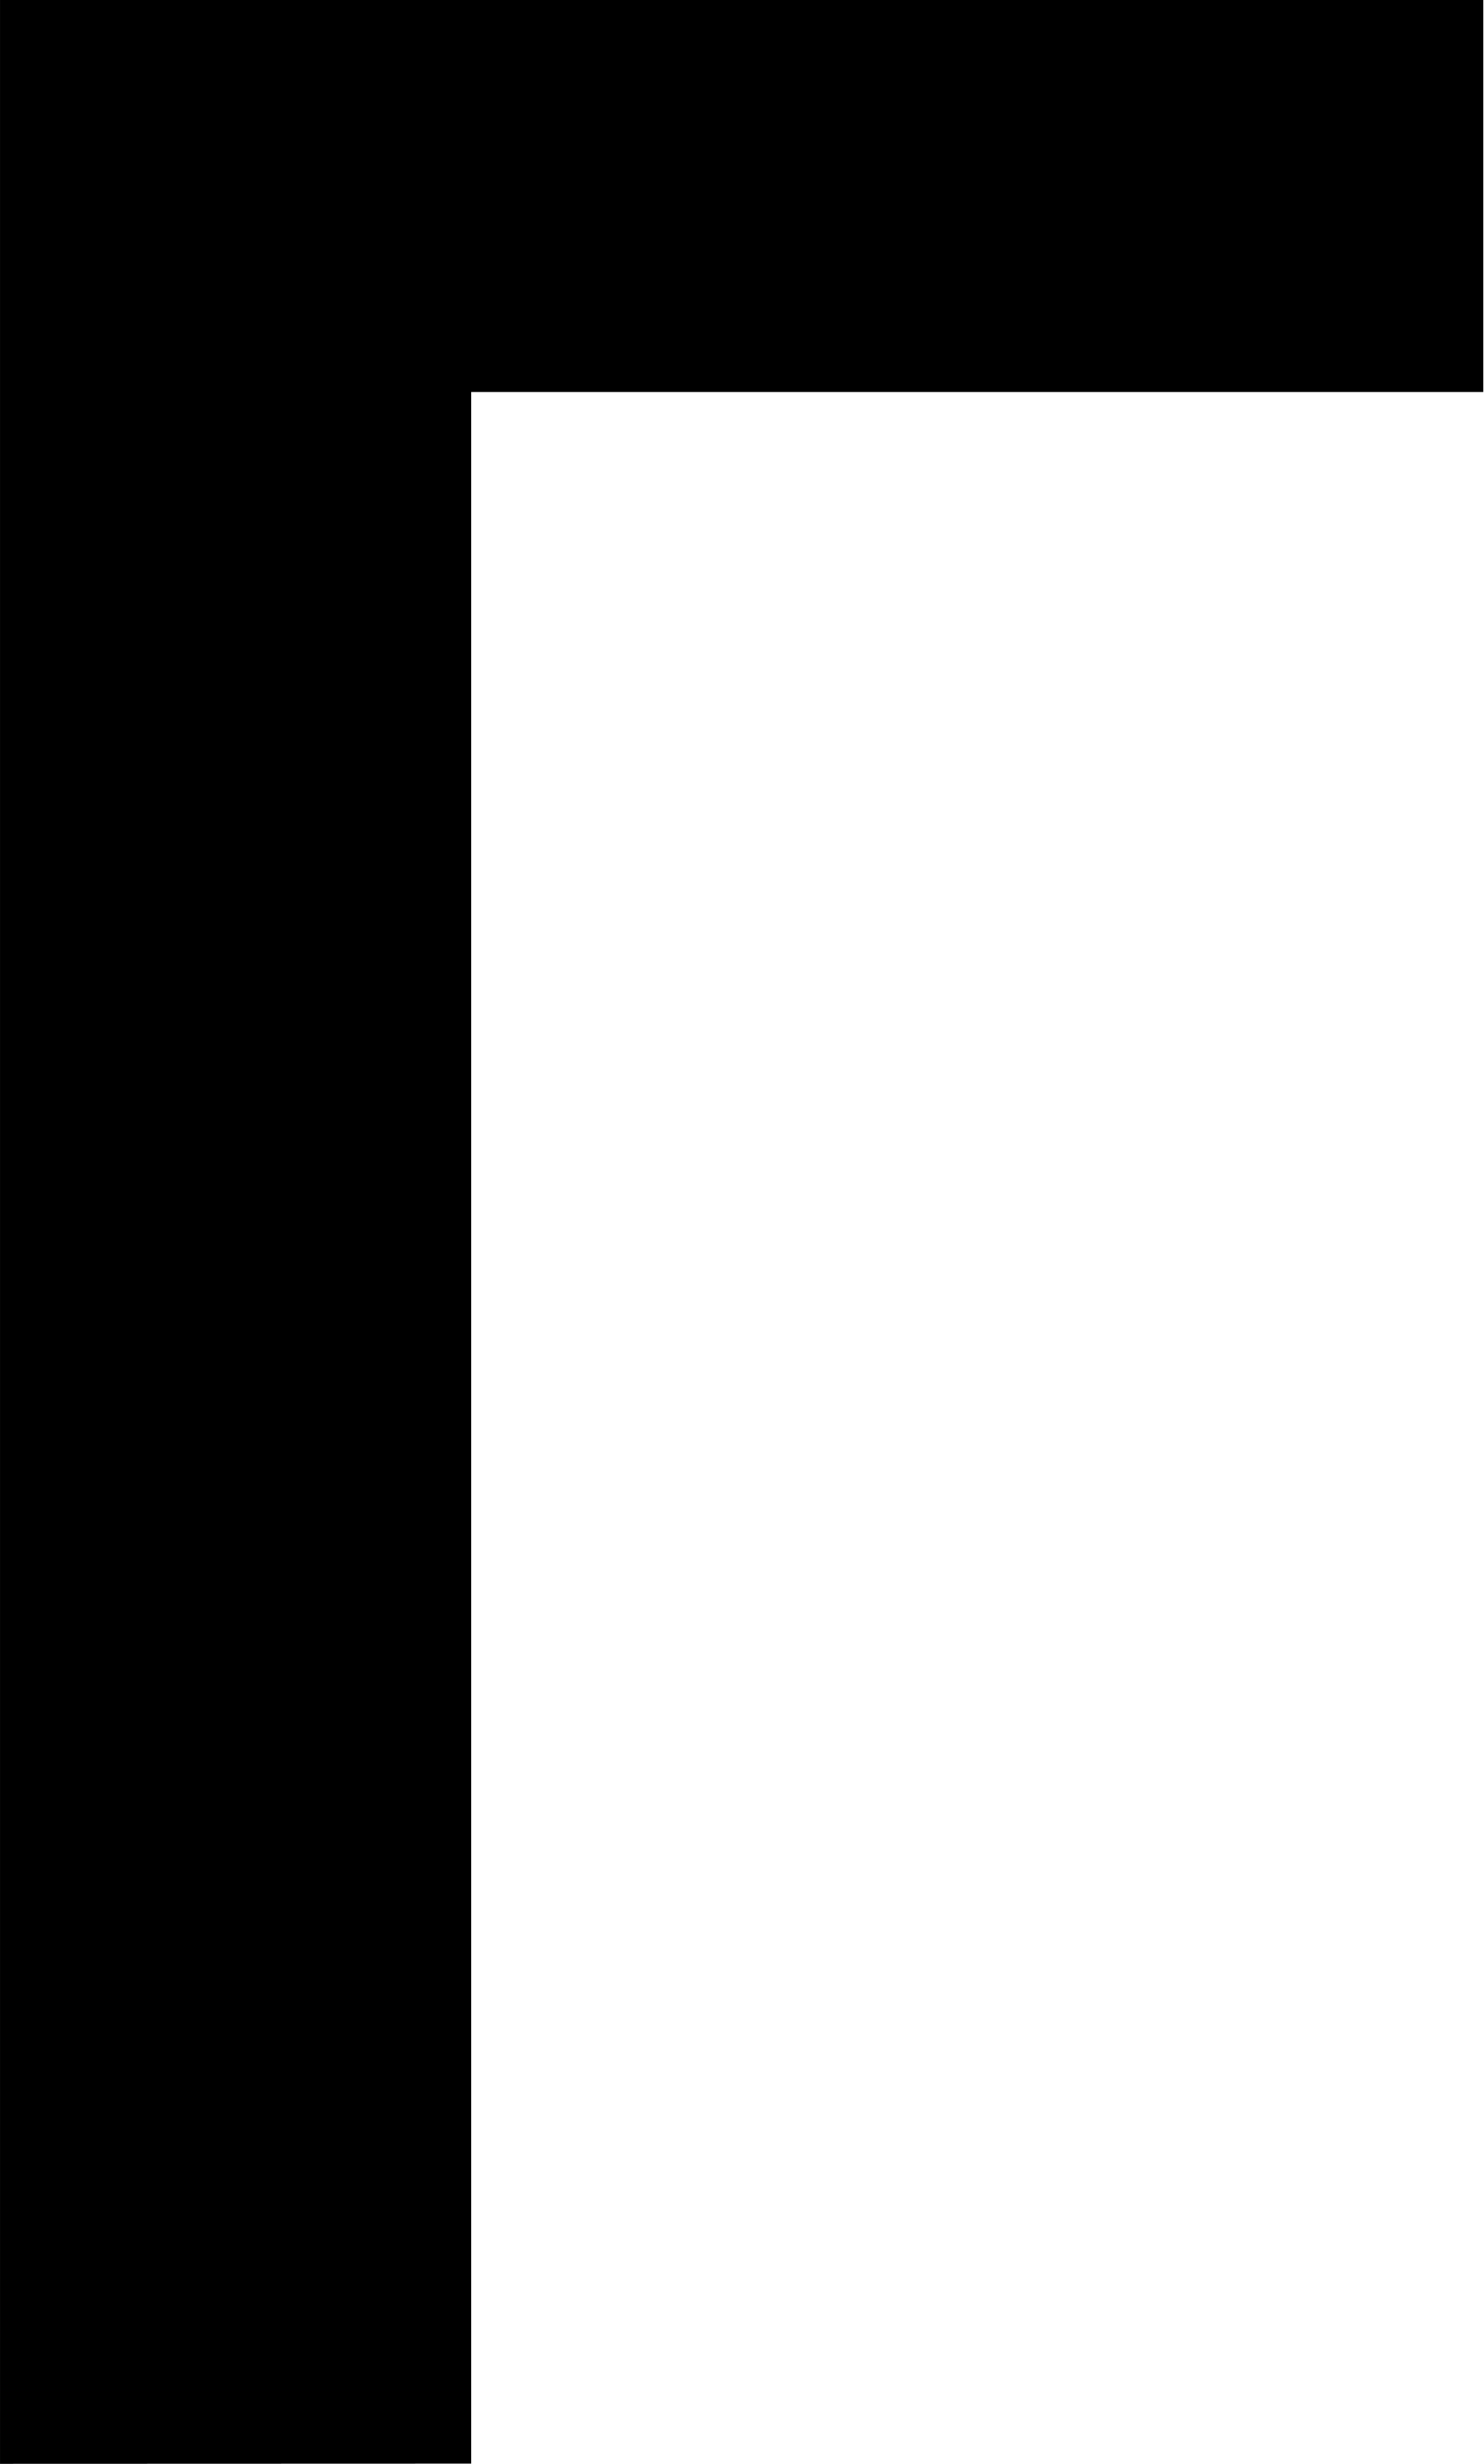
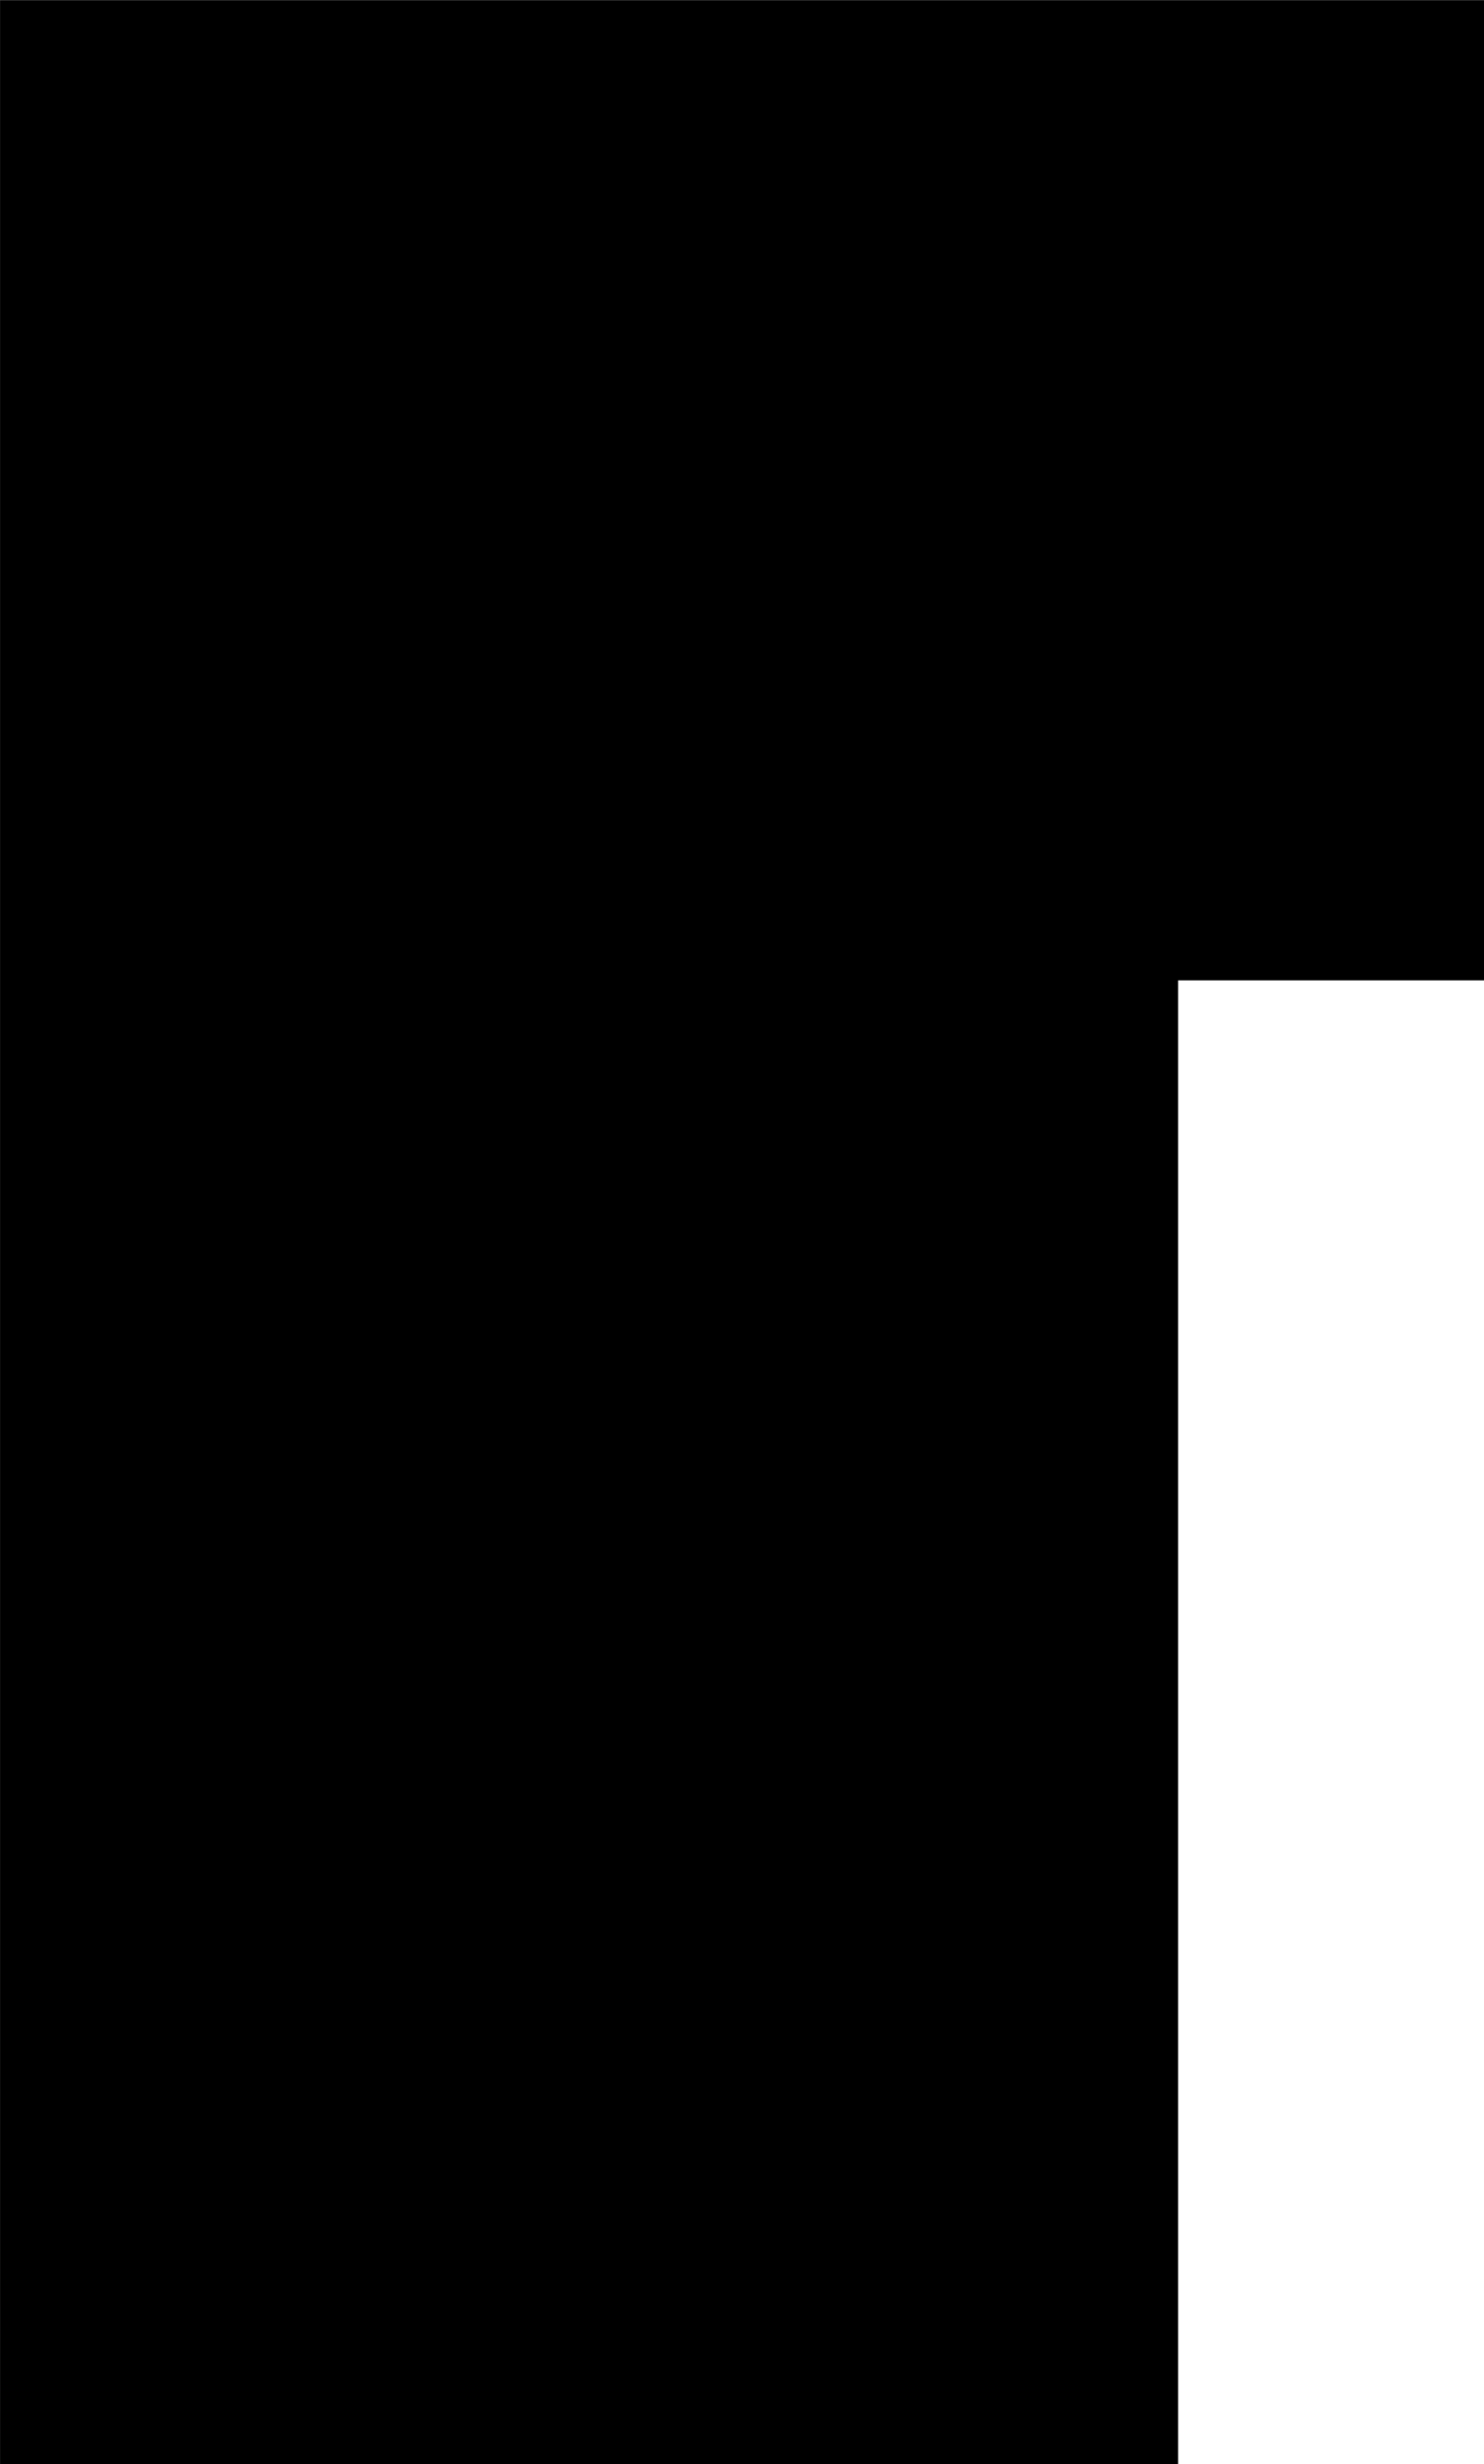
<svg xmlns="http://www.w3.org/2000/svg" width="6.507mm" height="10.807mm" viewBox="0 0 6.507 10.807" version="1.1" id="svg8">
  <defs id="defs2" />
-   <g id="layer1" transform="translate(-24.48193,-134.1017)">
-     <path style="font-style:normal;font-variant:normal;font-weight:bold;font-stretch:normal;font-size:16.933px;line-height:125%;font-family:Consolas;-inkscape-font-specification:'Consolas Bold';letter-spacing:0px;word-spacing:0px;fill:#000000;fill-opacity:1;stroke:none;stroke-width:0.265px;stroke-linecap:butt;stroke-linejoin:miter;stroke-opacity:1" d="m 24.482,144.908 v -10.807 h 6.507 v 1.72 h -4.44 v 3.001 1.678 2.687 1.72 z" id="path4538-2" />
+   <g id="layer1" transform="translate(-61.20482,-335.2543)">
+     <path style="font-style:normal;font-variant:normal;font-weight:bold;font-stretch:normal;font-size:16.933px;line-height:125%;font-family:Consolas;-inkscape-font-specification:'Consolas Bold';letter-spacing:0px;word-spacing:0px;fill:#000000;fill-opacity:1;stroke:none;stroke-width:0.265px;stroke-linecap:butt;stroke-linejoin:miter;stroke-opacity:1" d="m 61.205 362.271 v -27.016 h 16.268 v 4.299 h -11.1 v 7.503 4.196 6.718 4.299 z" id="path4538-2" />
  </g>
</svg>
